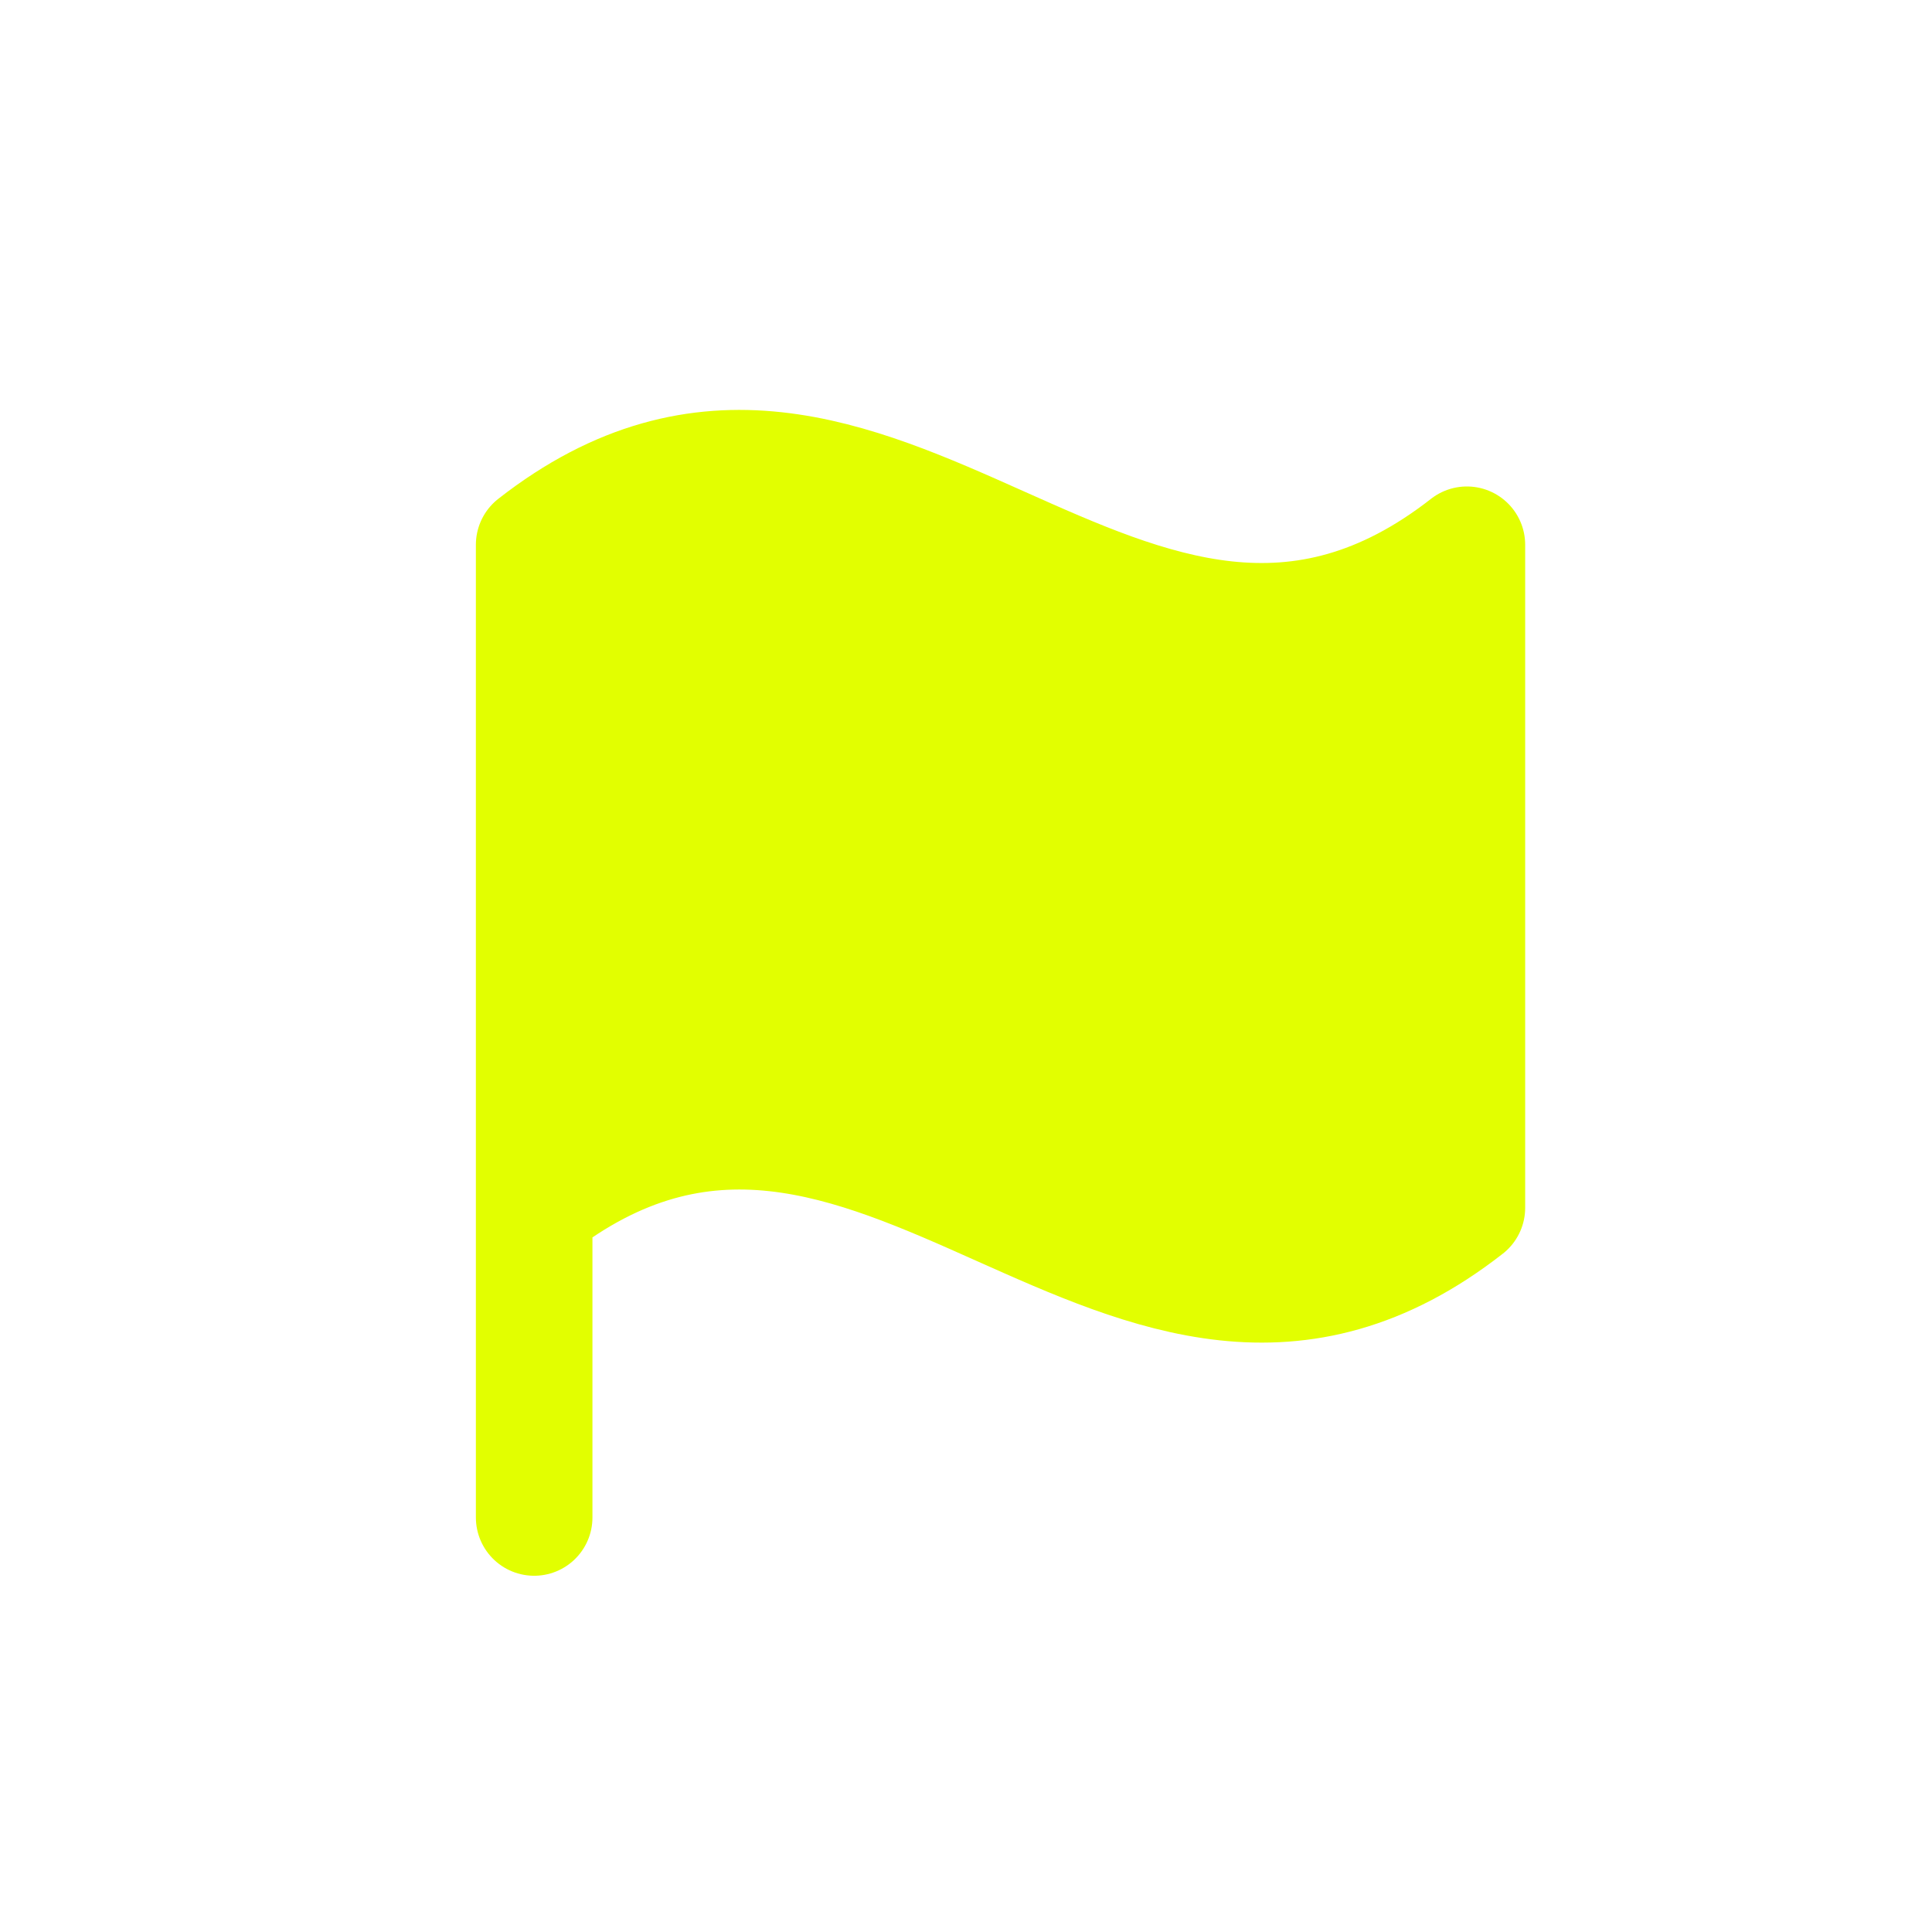
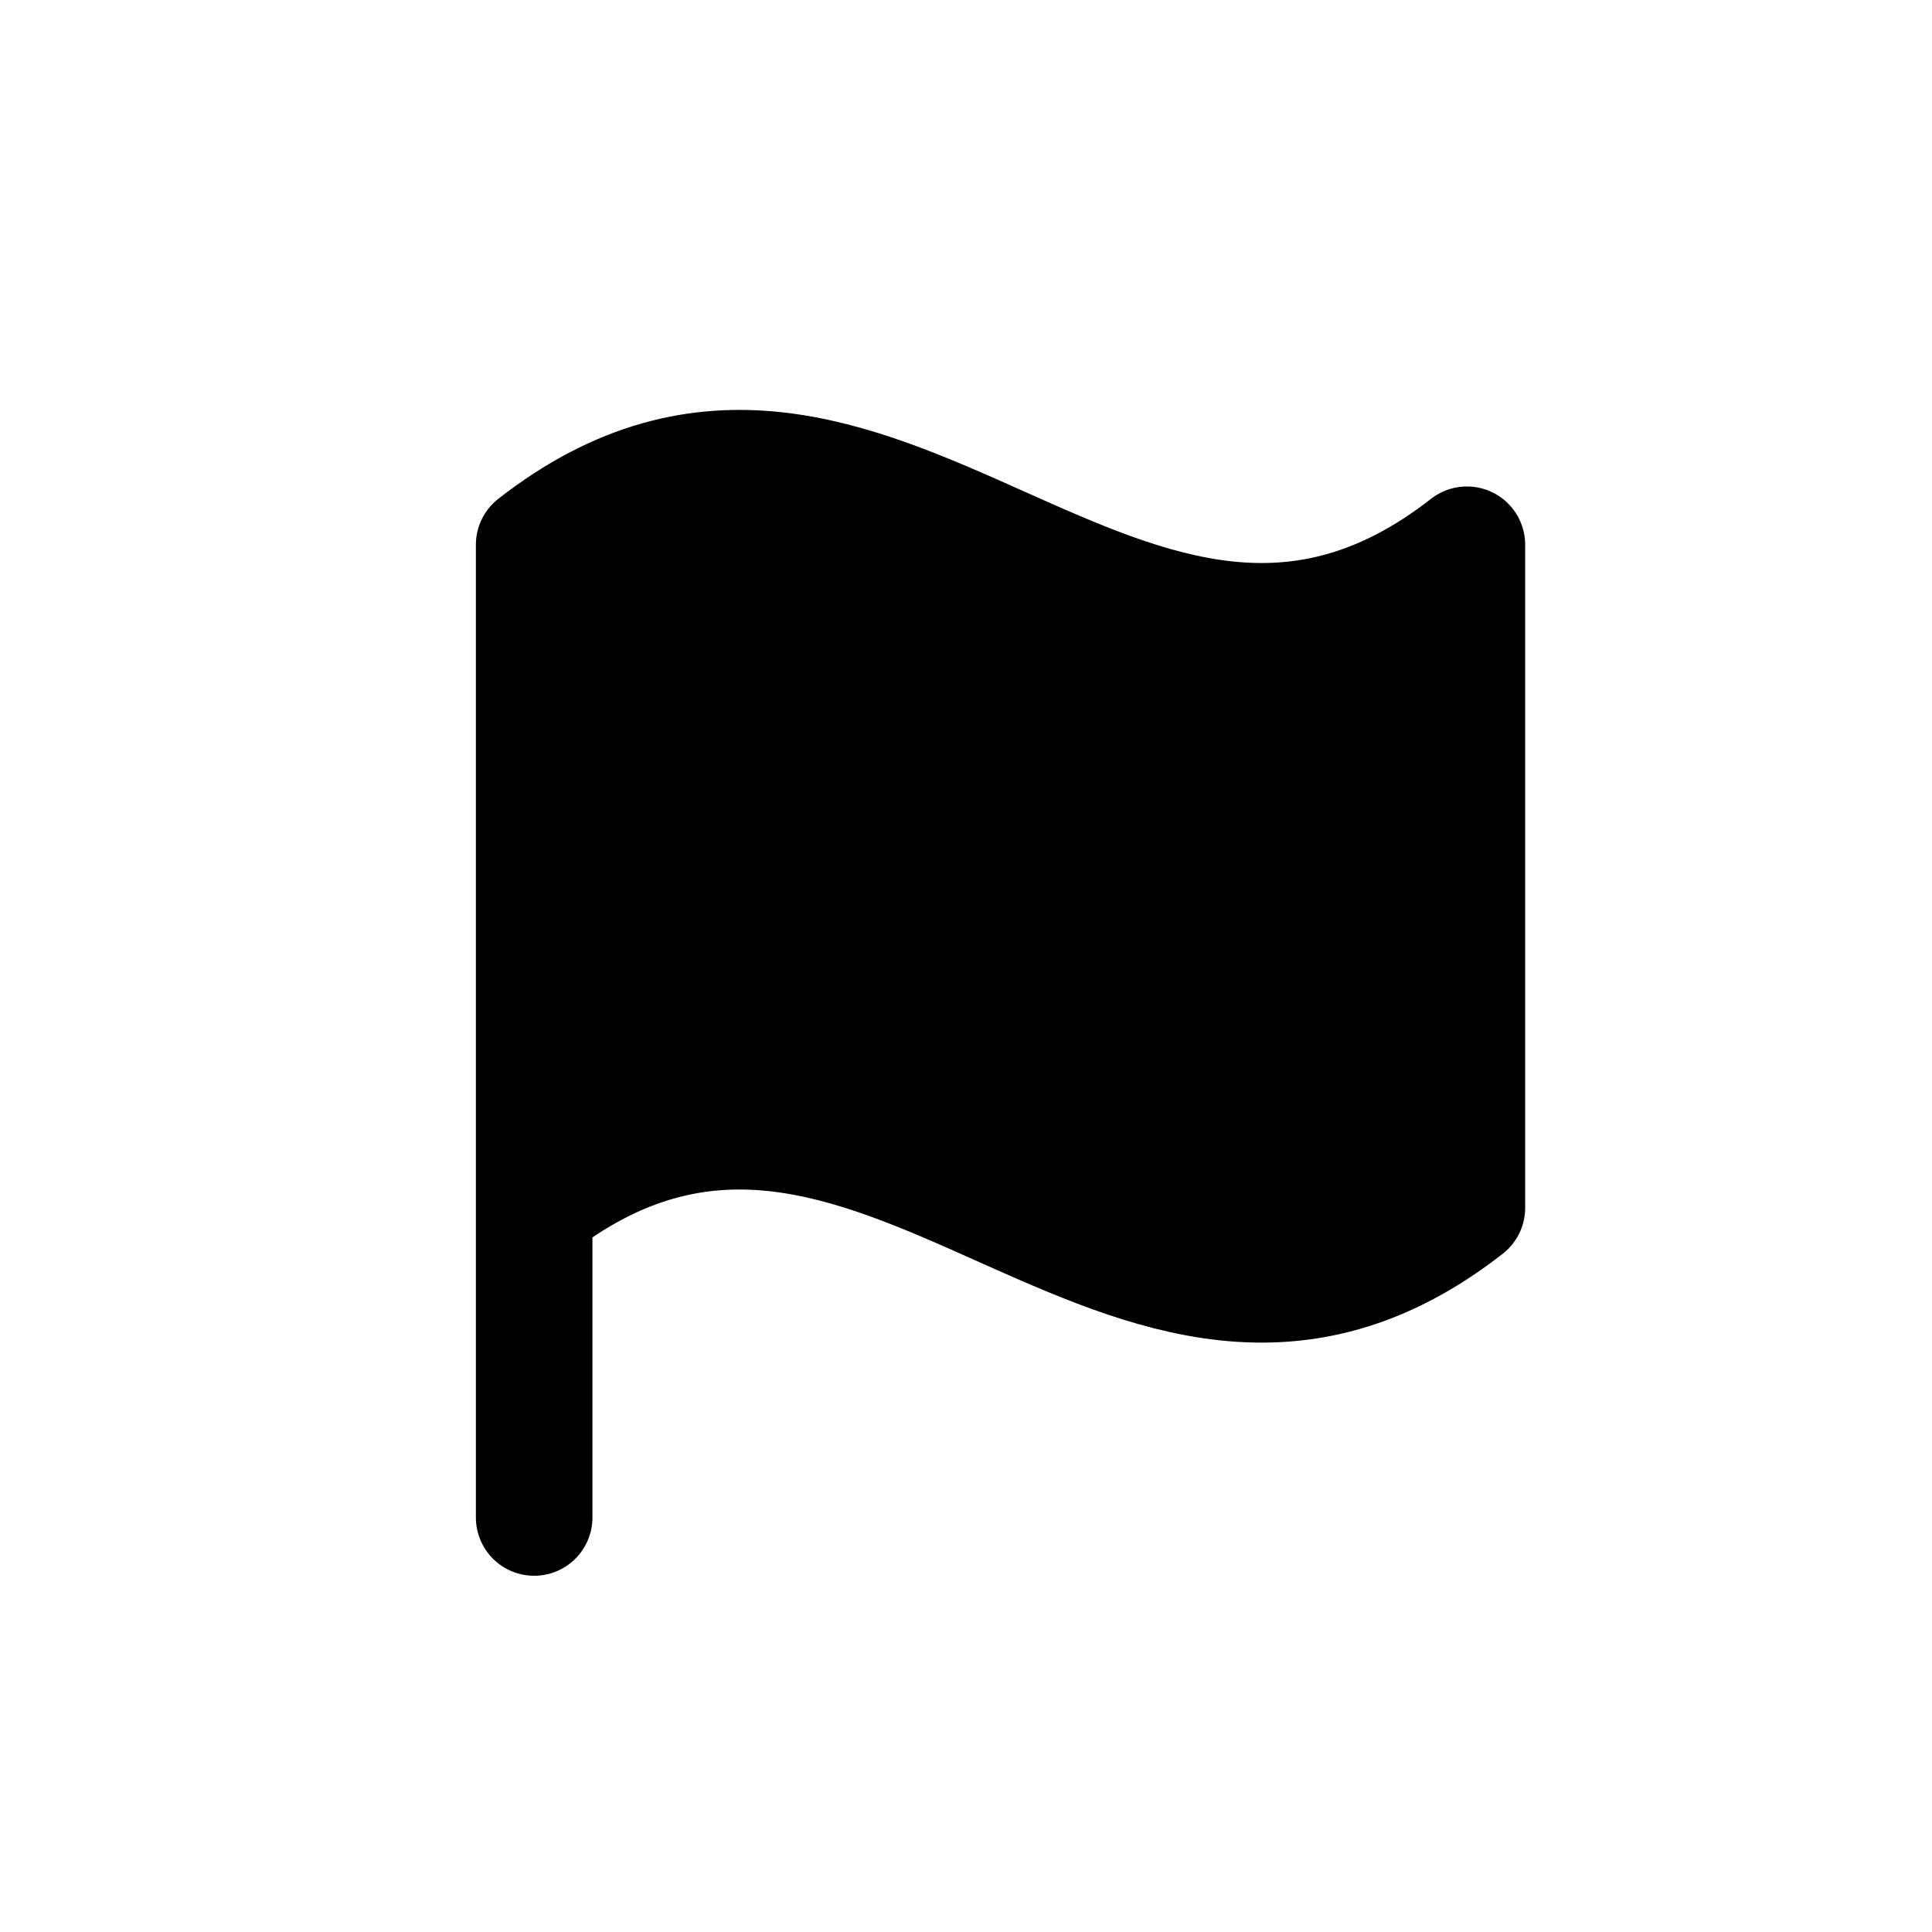
<svg xmlns="http://www.w3.org/2000/svg" width="27" height="27" viewBox="0 0 27 27" fill="none">
-   <path d="M7.465 21.207V16.879M7.465 16.879C12.205 13.173 15.76 20.585 20.5 16.879V7.613C15.76 11.319 12.205 3.907 7.465 7.613V16.879Z" stroke="#E2FF00" stroke-width="1.629" stroke-linecap="round" stroke-linejoin="round" />
-   <path d="M10.258 6.543L7.931 7.94L7 16.785L8.862 15.854L12.12 16.319L17.707 18.181L20.5 17.25V7.94L18.638 8.871L15.845 8.405L10.258 6.543Z" fill="#E2FF00" />
+   <path d="M7.465 21.207V16.879M7.465 16.879C12.205 13.173 15.76 20.585 20.5 16.879V7.613C15.76 11.319 12.205 3.907 7.465 7.613V16.879Z" stroke="currentColor" stroke-width="1.629" stroke-linecap="round" stroke-linejoin="round" />
+   <path d="M10.258 6.543L7.931 7.94L7 16.785L8.862 15.854L12.12 16.319L17.707 18.181L20.5 17.25V7.94L18.638 8.871L15.845 8.405L10.258 6.543Z" fill="currentColor" />
</svg>
